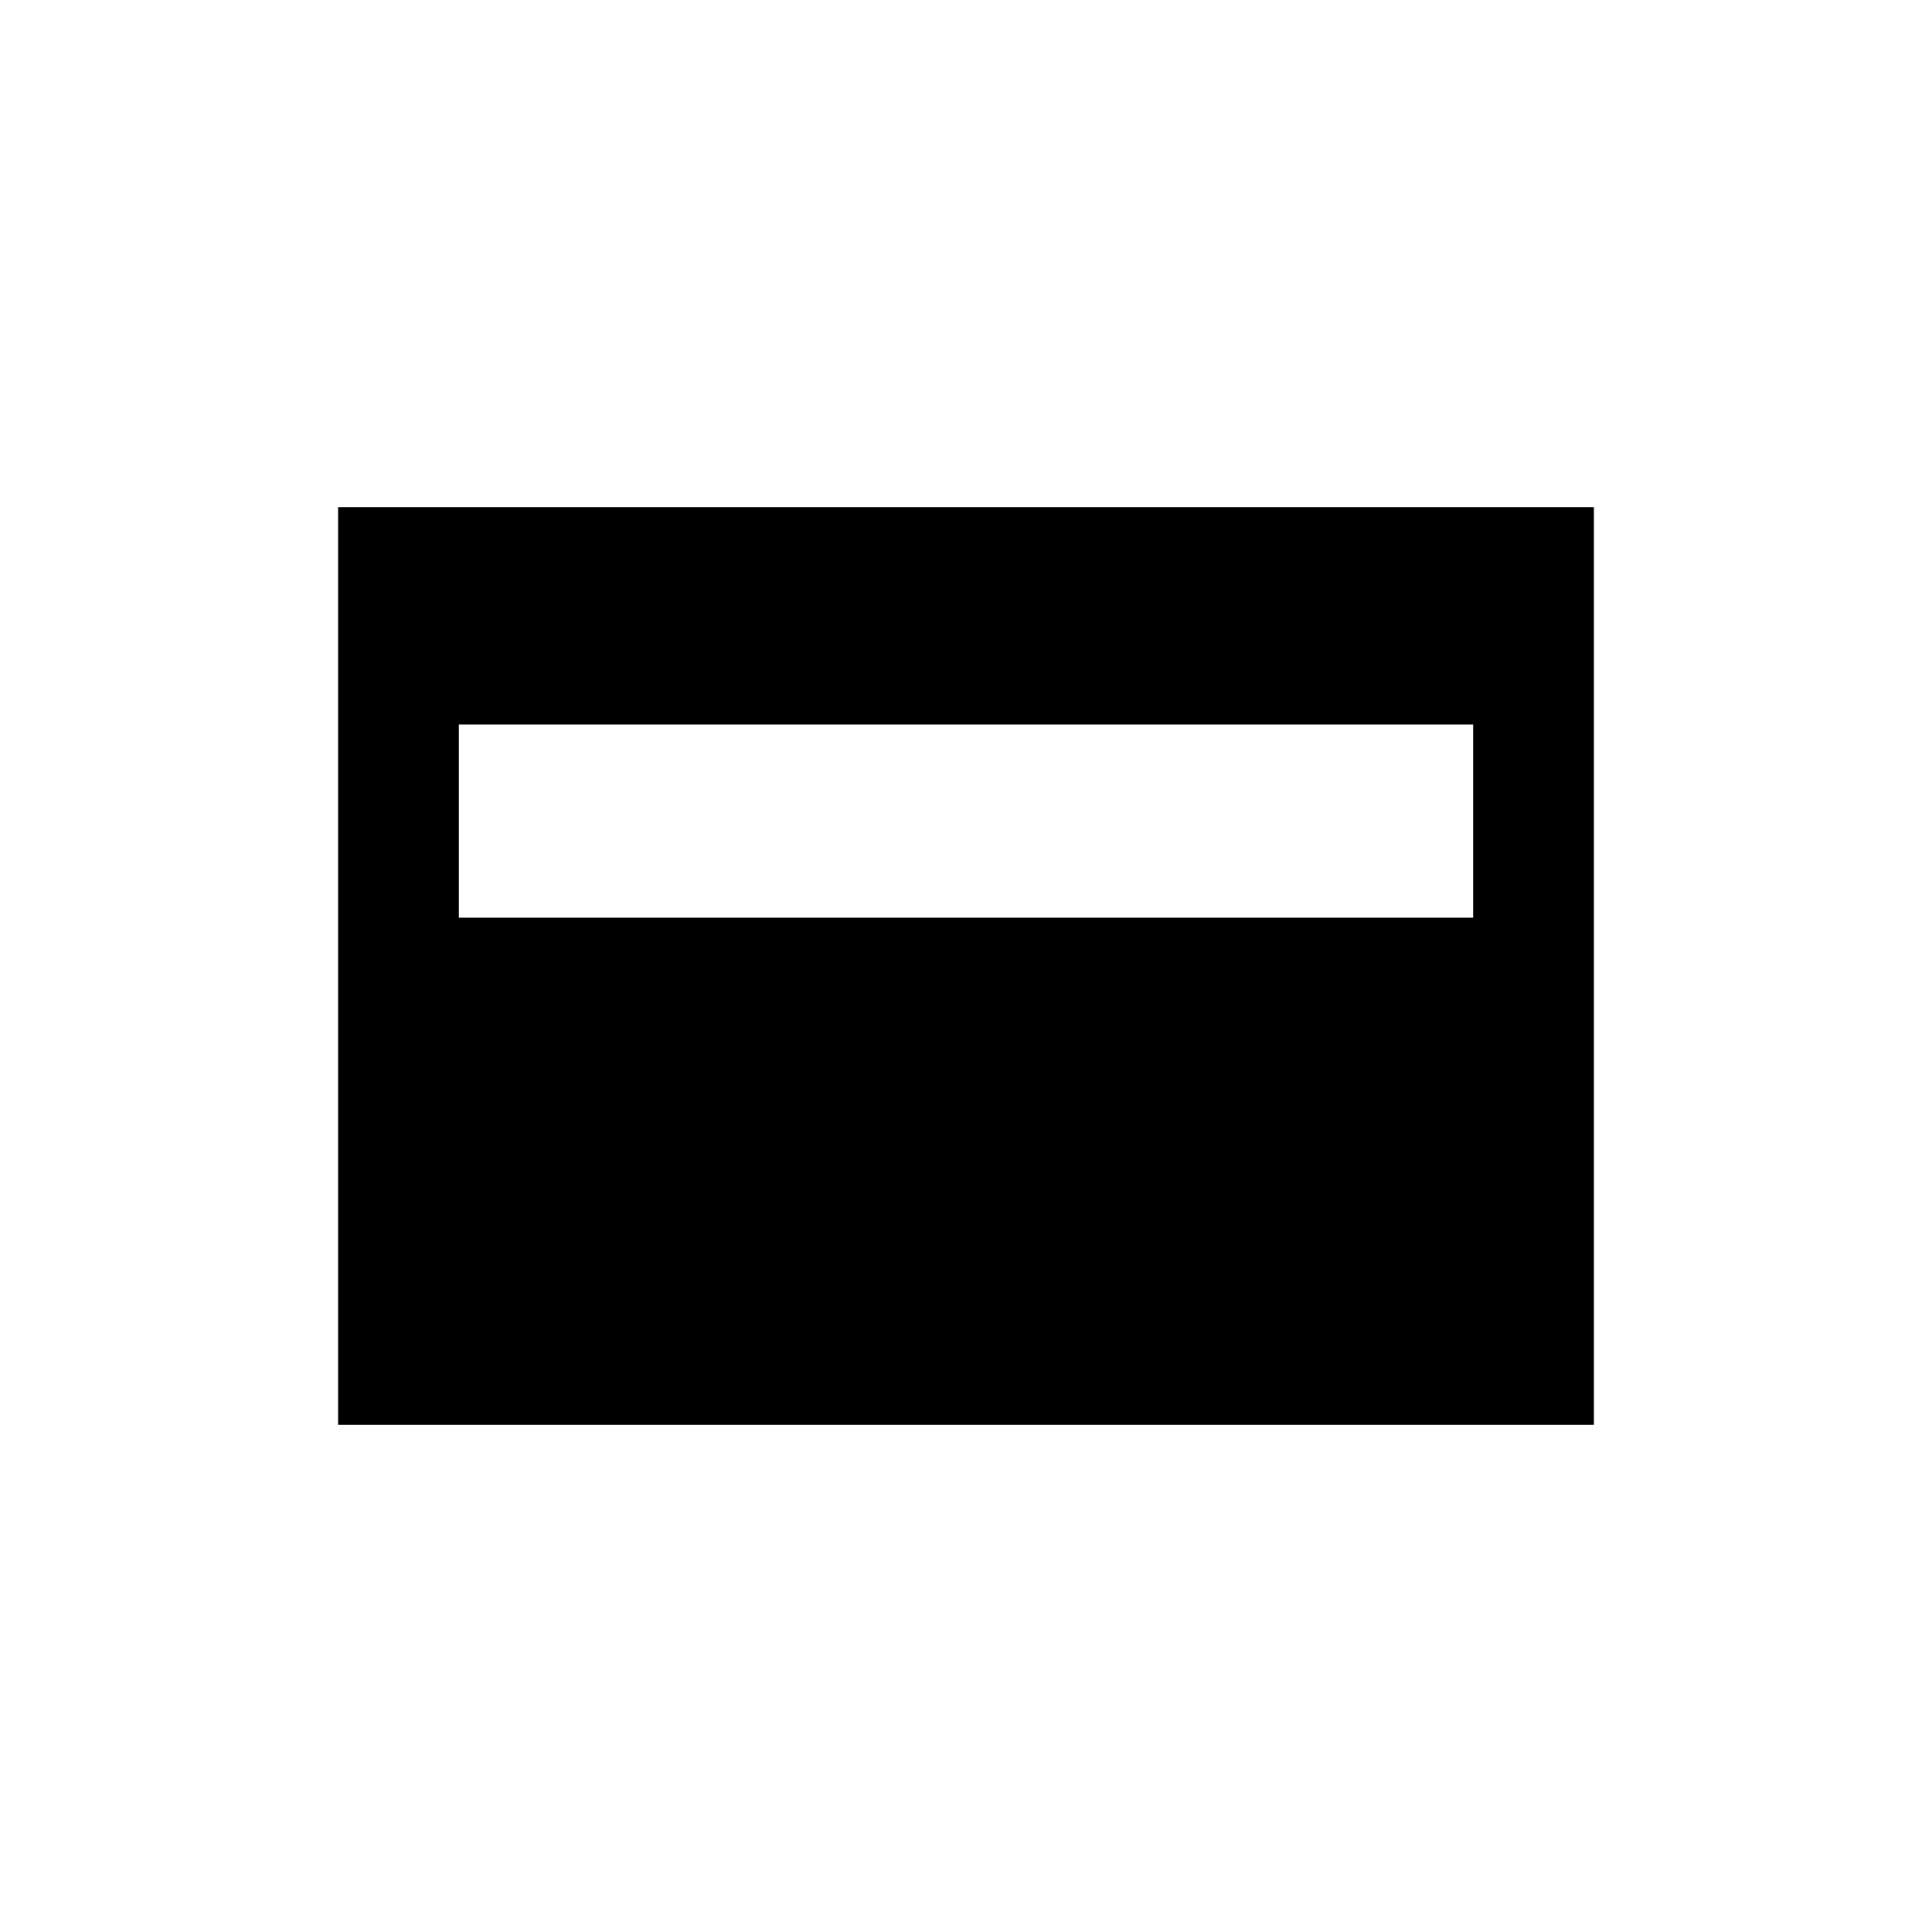
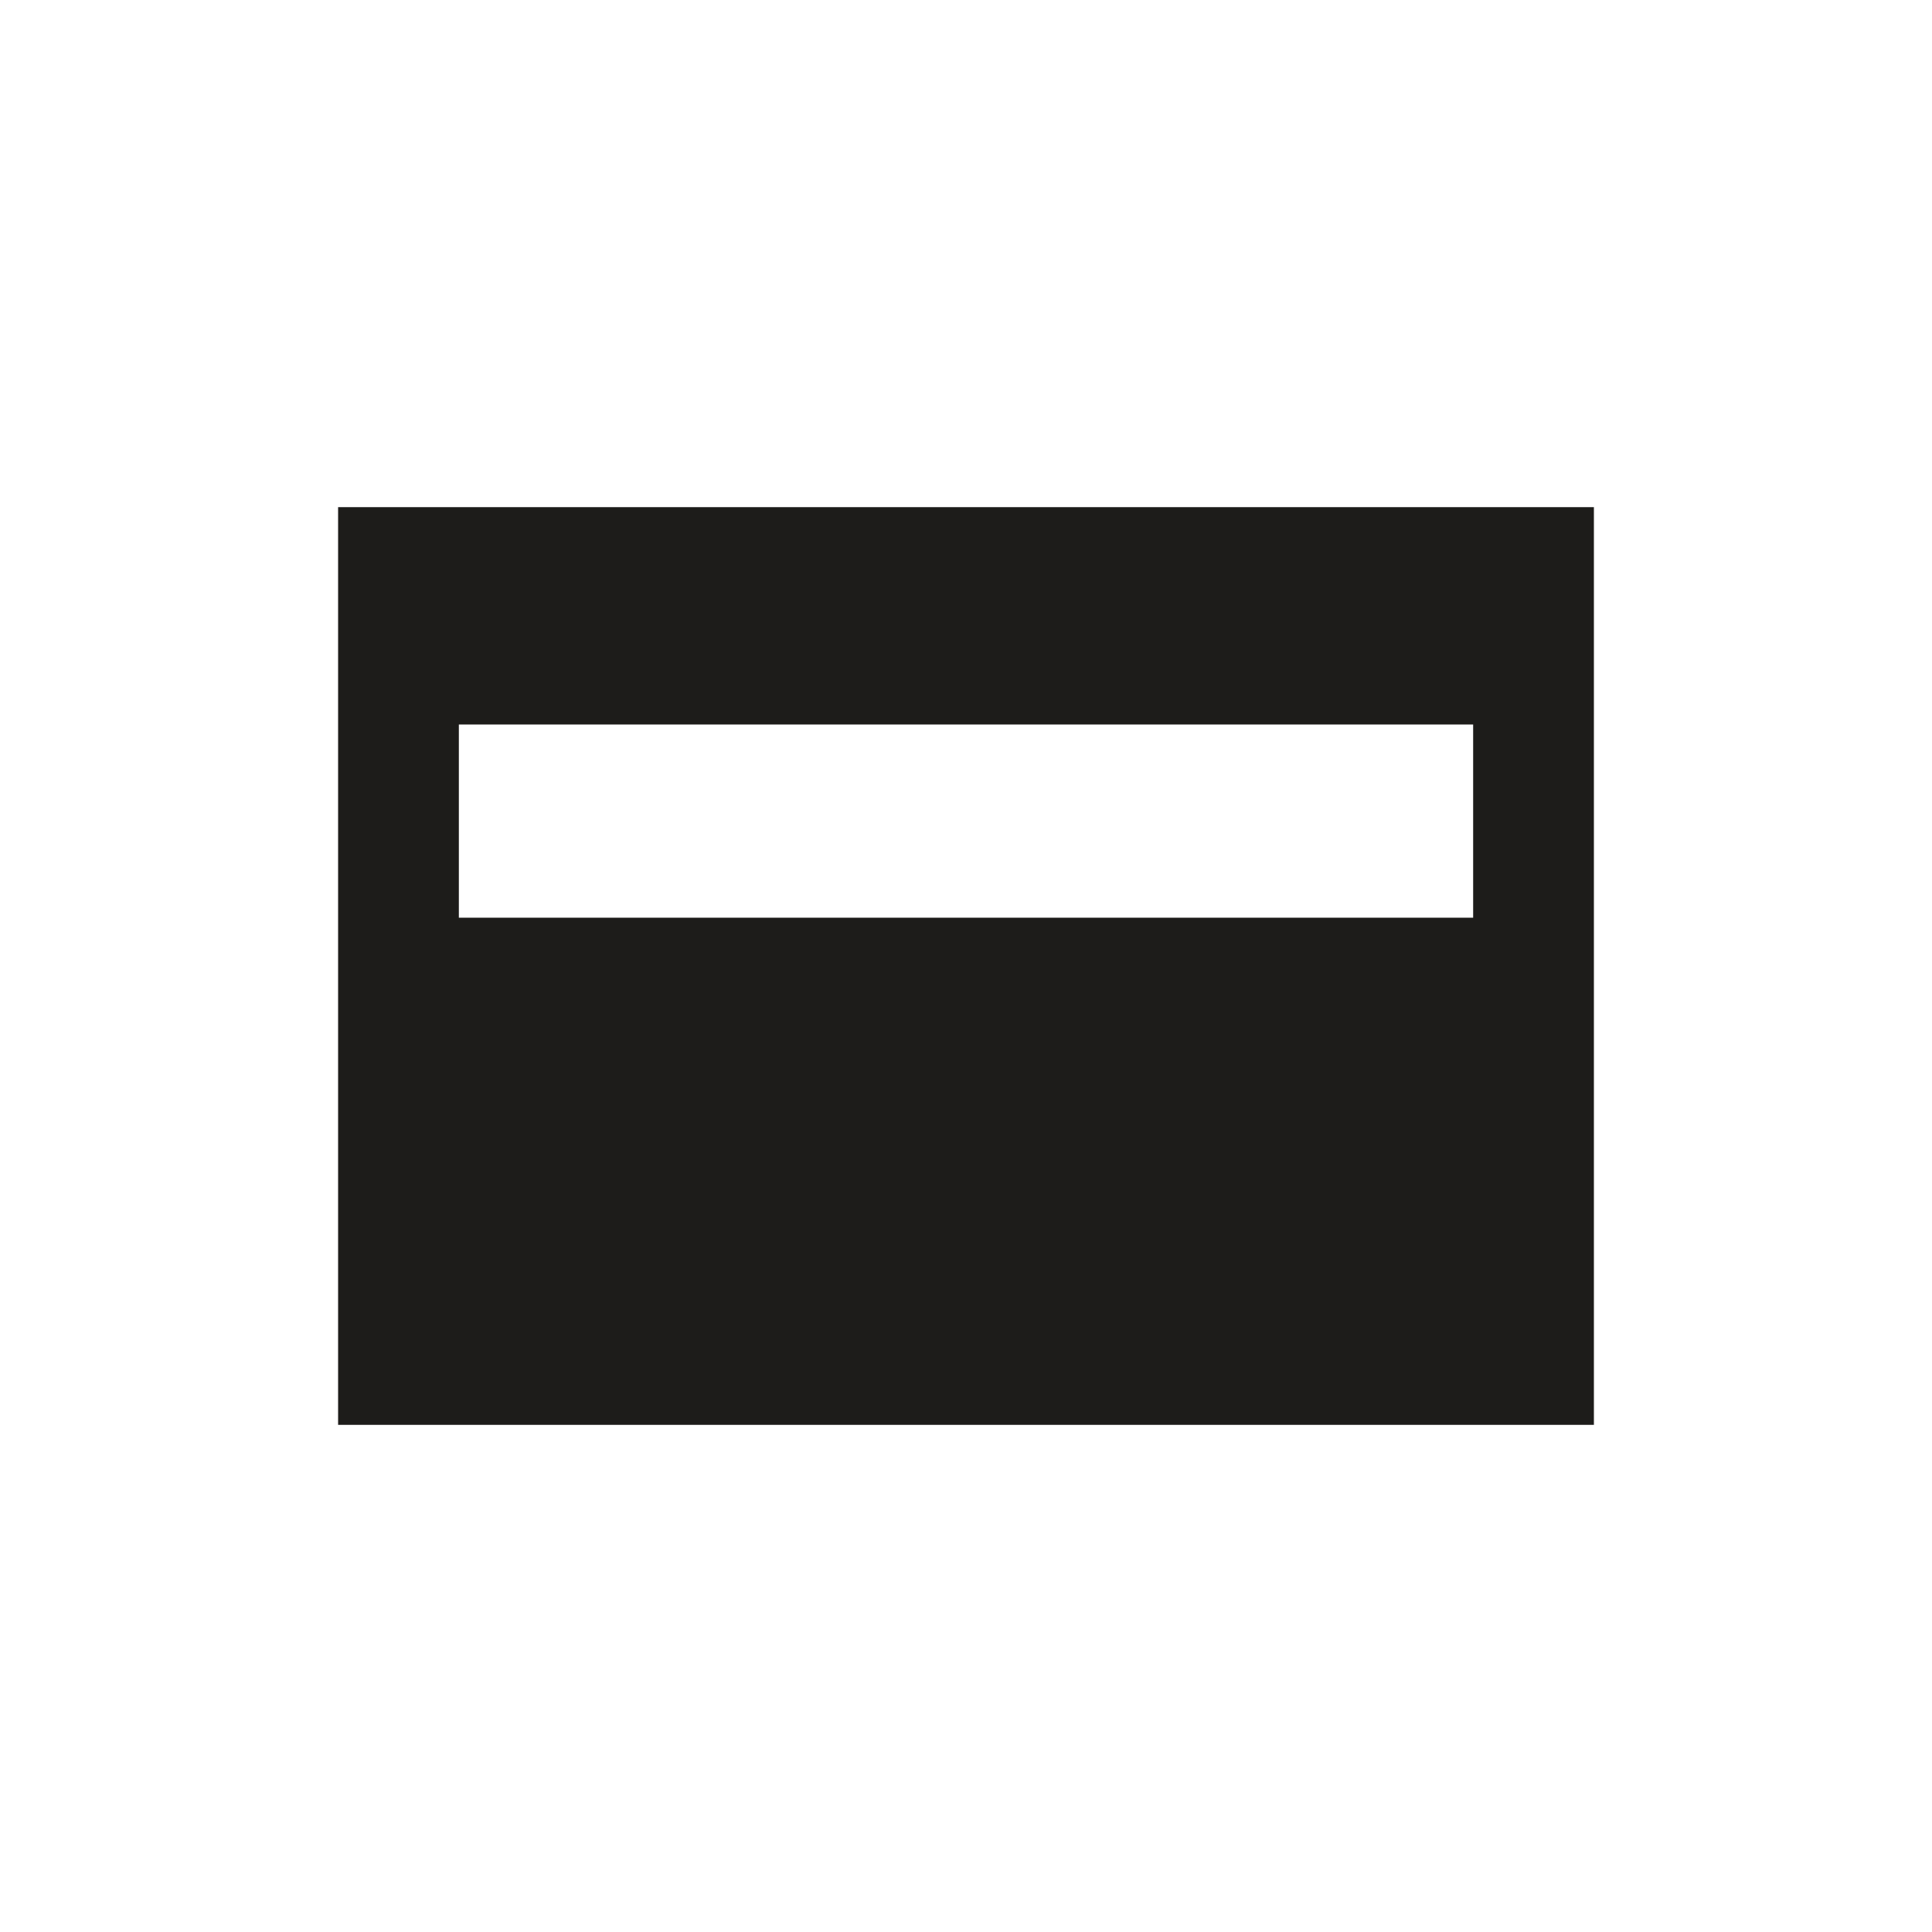
<svg xmlns="http://www.w3.org/2000/svg" width="40" height="40" viewBox="0 0 40 40" fill="none">
-   <path fill-rule="evenodd" clip-rule="evenodd" d="M33 10.5H7V29.5H33V10.5ZM30.5 15H9.5V19H30.5V15Z" fill="black" />
+   <path fill-rule="evenodd" clip-rule="evenodd" d="M33 10.5H7V29.5H33V10.5ZM30.5 15H9.5V19H30.5V15Z" fill="#1d1c1a" />
</svg>
